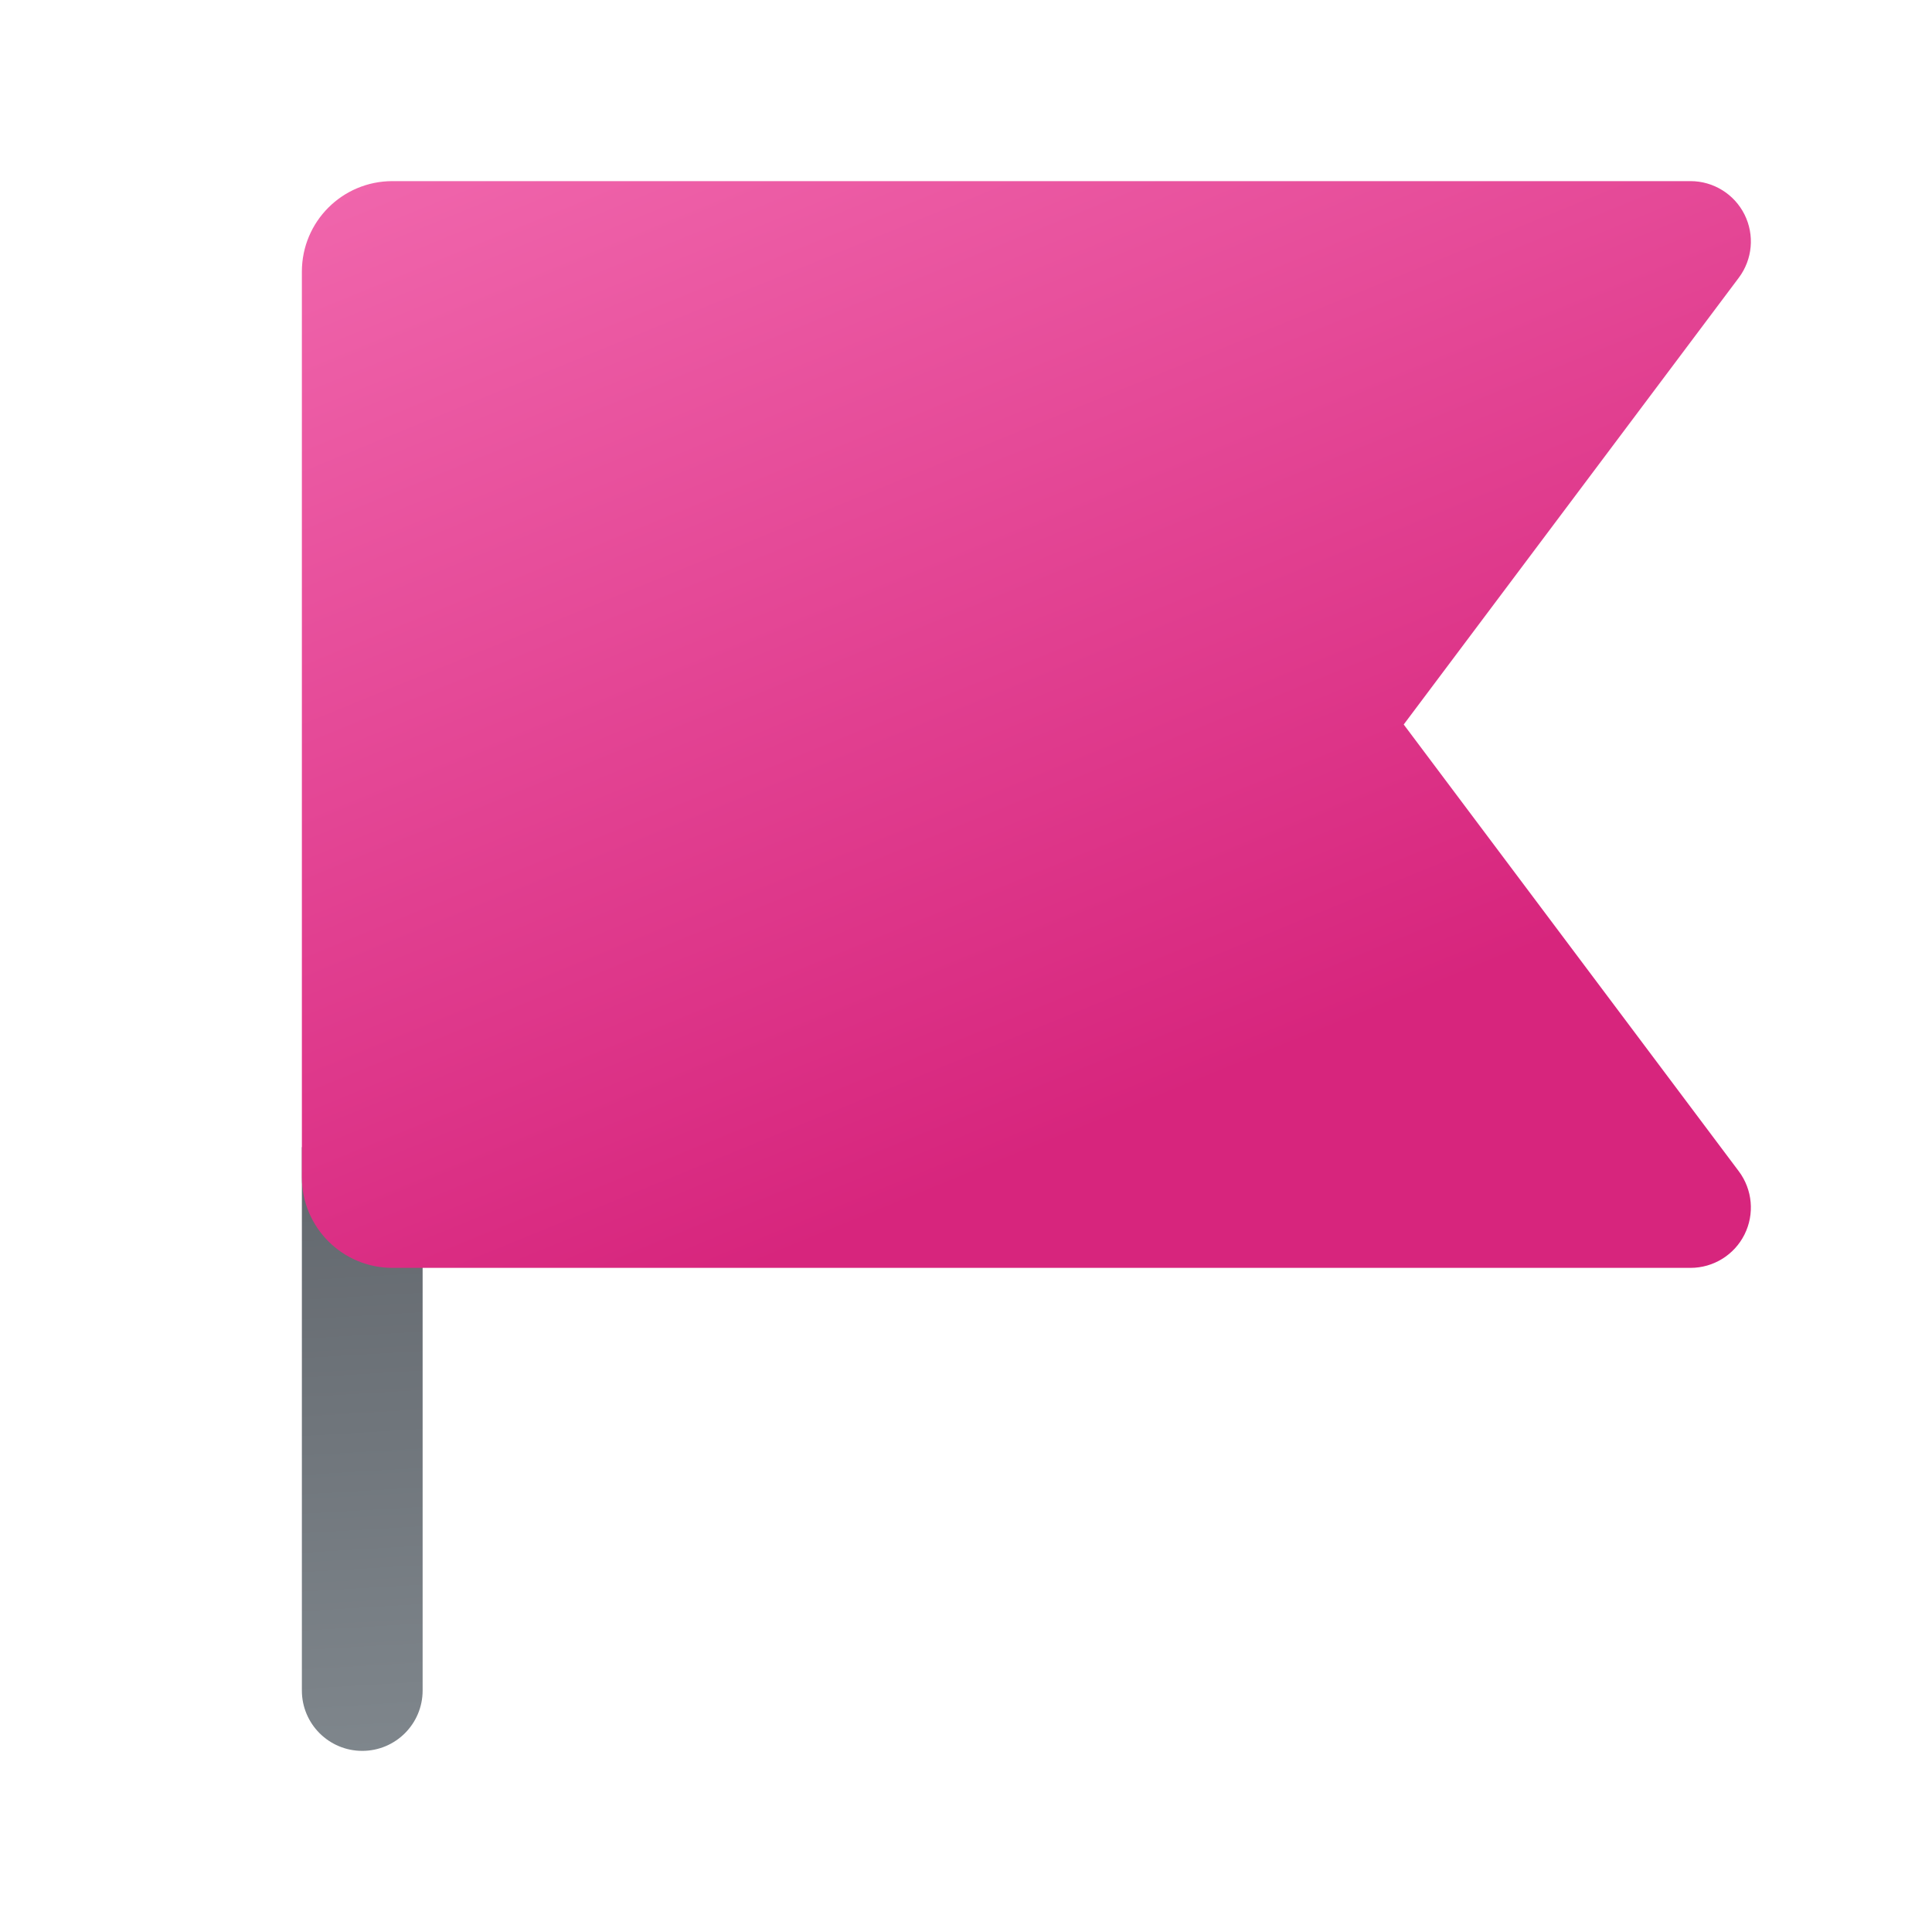
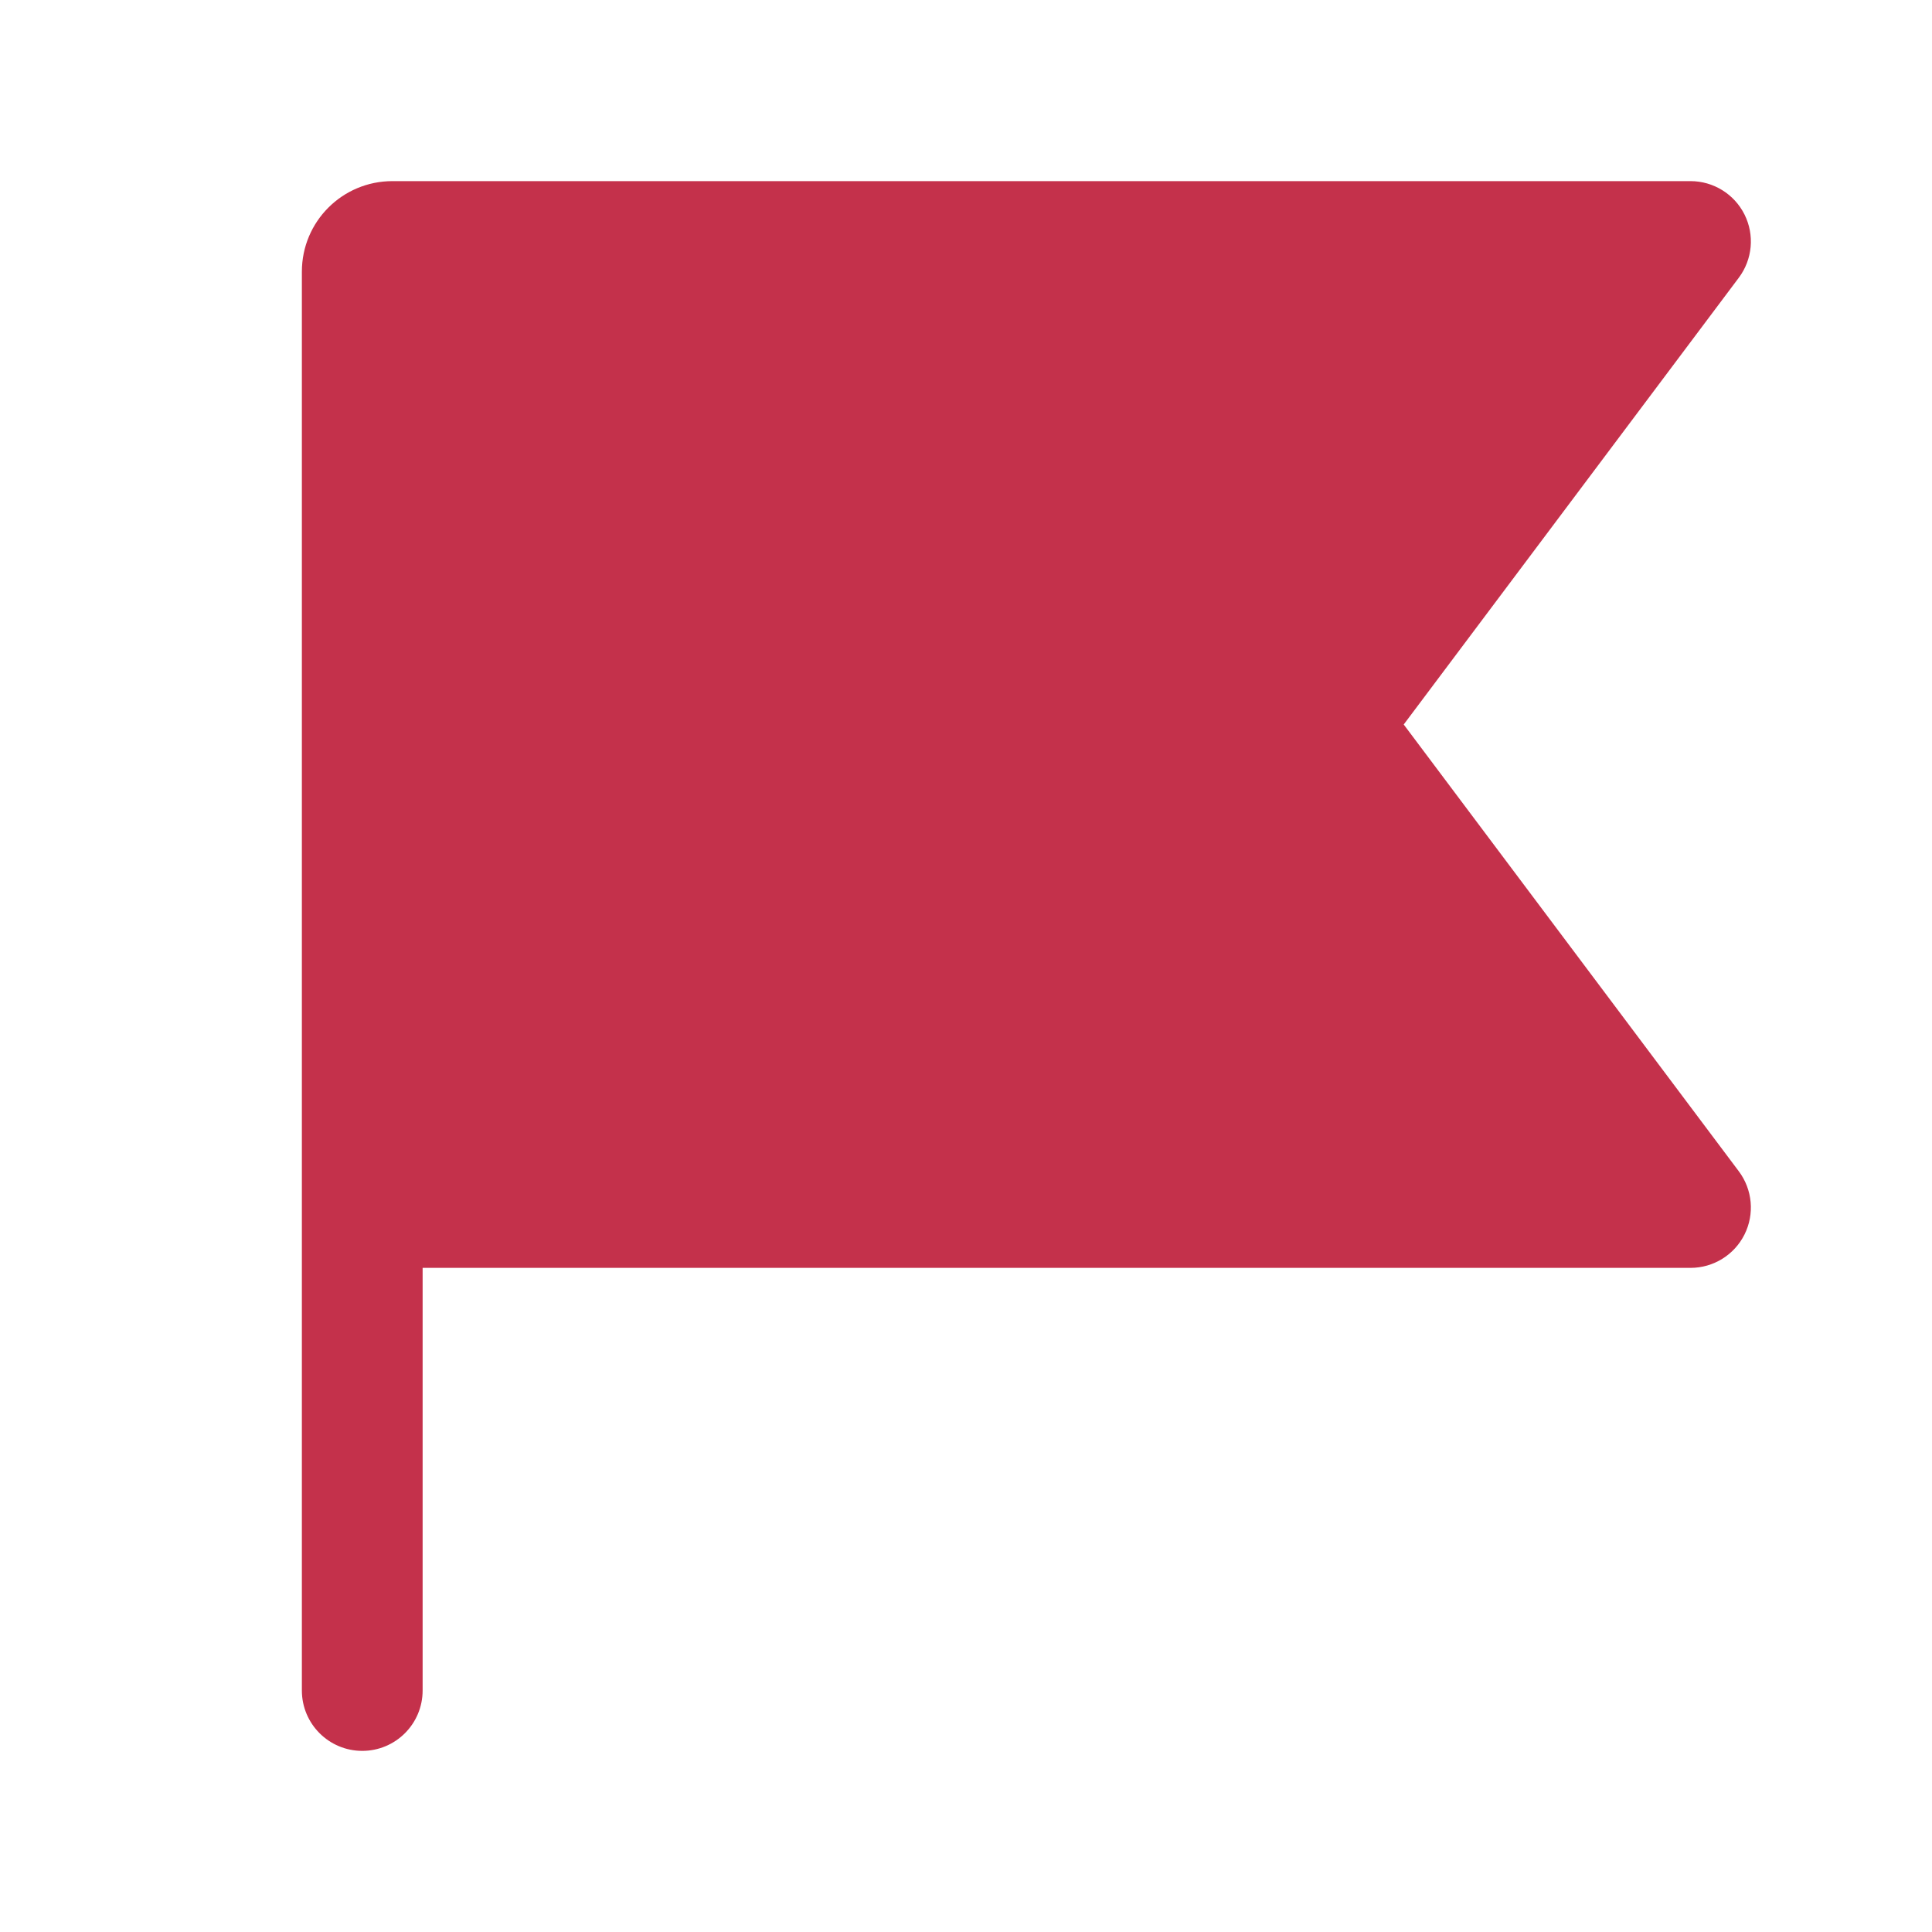
- <svg xmlns="http://www.w3.org/2000/svg" width="32" height="32" fill="none" viewBox="0 0 32 32">
-   <path fill="url(#ic_fluent_flag_32_color__a)" d="M6 29a1 1 0 0 1-1-1v-9h2v9a1 1 0 0 1-1 1" />
-   <path fill="url(#ic_fluent_flag_32_color__b)" d="M5 4.5C5 3.67 5.67 3 6.5 3H28a1 1 0 0 1 .8 1.6L23.25 12l5.55 7.4A1 1 0 0 1 28 21H6.5A1.5 1.5 0 0 1 5 19.5z" />
-   <defs>
-     <linearGradient id="ic_fluent_flag_32_color__a" x1="7" x2="6.24" y1="32.21" y2="19.36" gradientUnits="userSpaceOnUse">
-       <stop stop-color="#889096" />
-       <stop offset="1" stop-color="#63686e" />
-     </linearGradient>
-     <linearGradient id="ic_fluent_flag_32_color__b" x1="-.25" x2="9.69" y1="-2.14" y2="22.18" gradientUnits="userSpaceOnUse">
-       <stop stop-color="#f97dbd" />
-       <stop offset="1" stop-color="#d7257d" />
-     </linearGradient>
-   </defs>
+ <svg xmlns="http://www.w3.org/2000/svg" fill="#C4314B" width="32" height="32" viewBox="0 0 32 32">
+   <path d="M6.5 3C5.67 3 5 3.67 5 4.5V28a1 1 0 1 0 2 0v-7h21a1 1 0 0 0 .8-1.6L23.25 12l5.55-7.4A1 1 0 0 0 28 3z" />
</svg>
